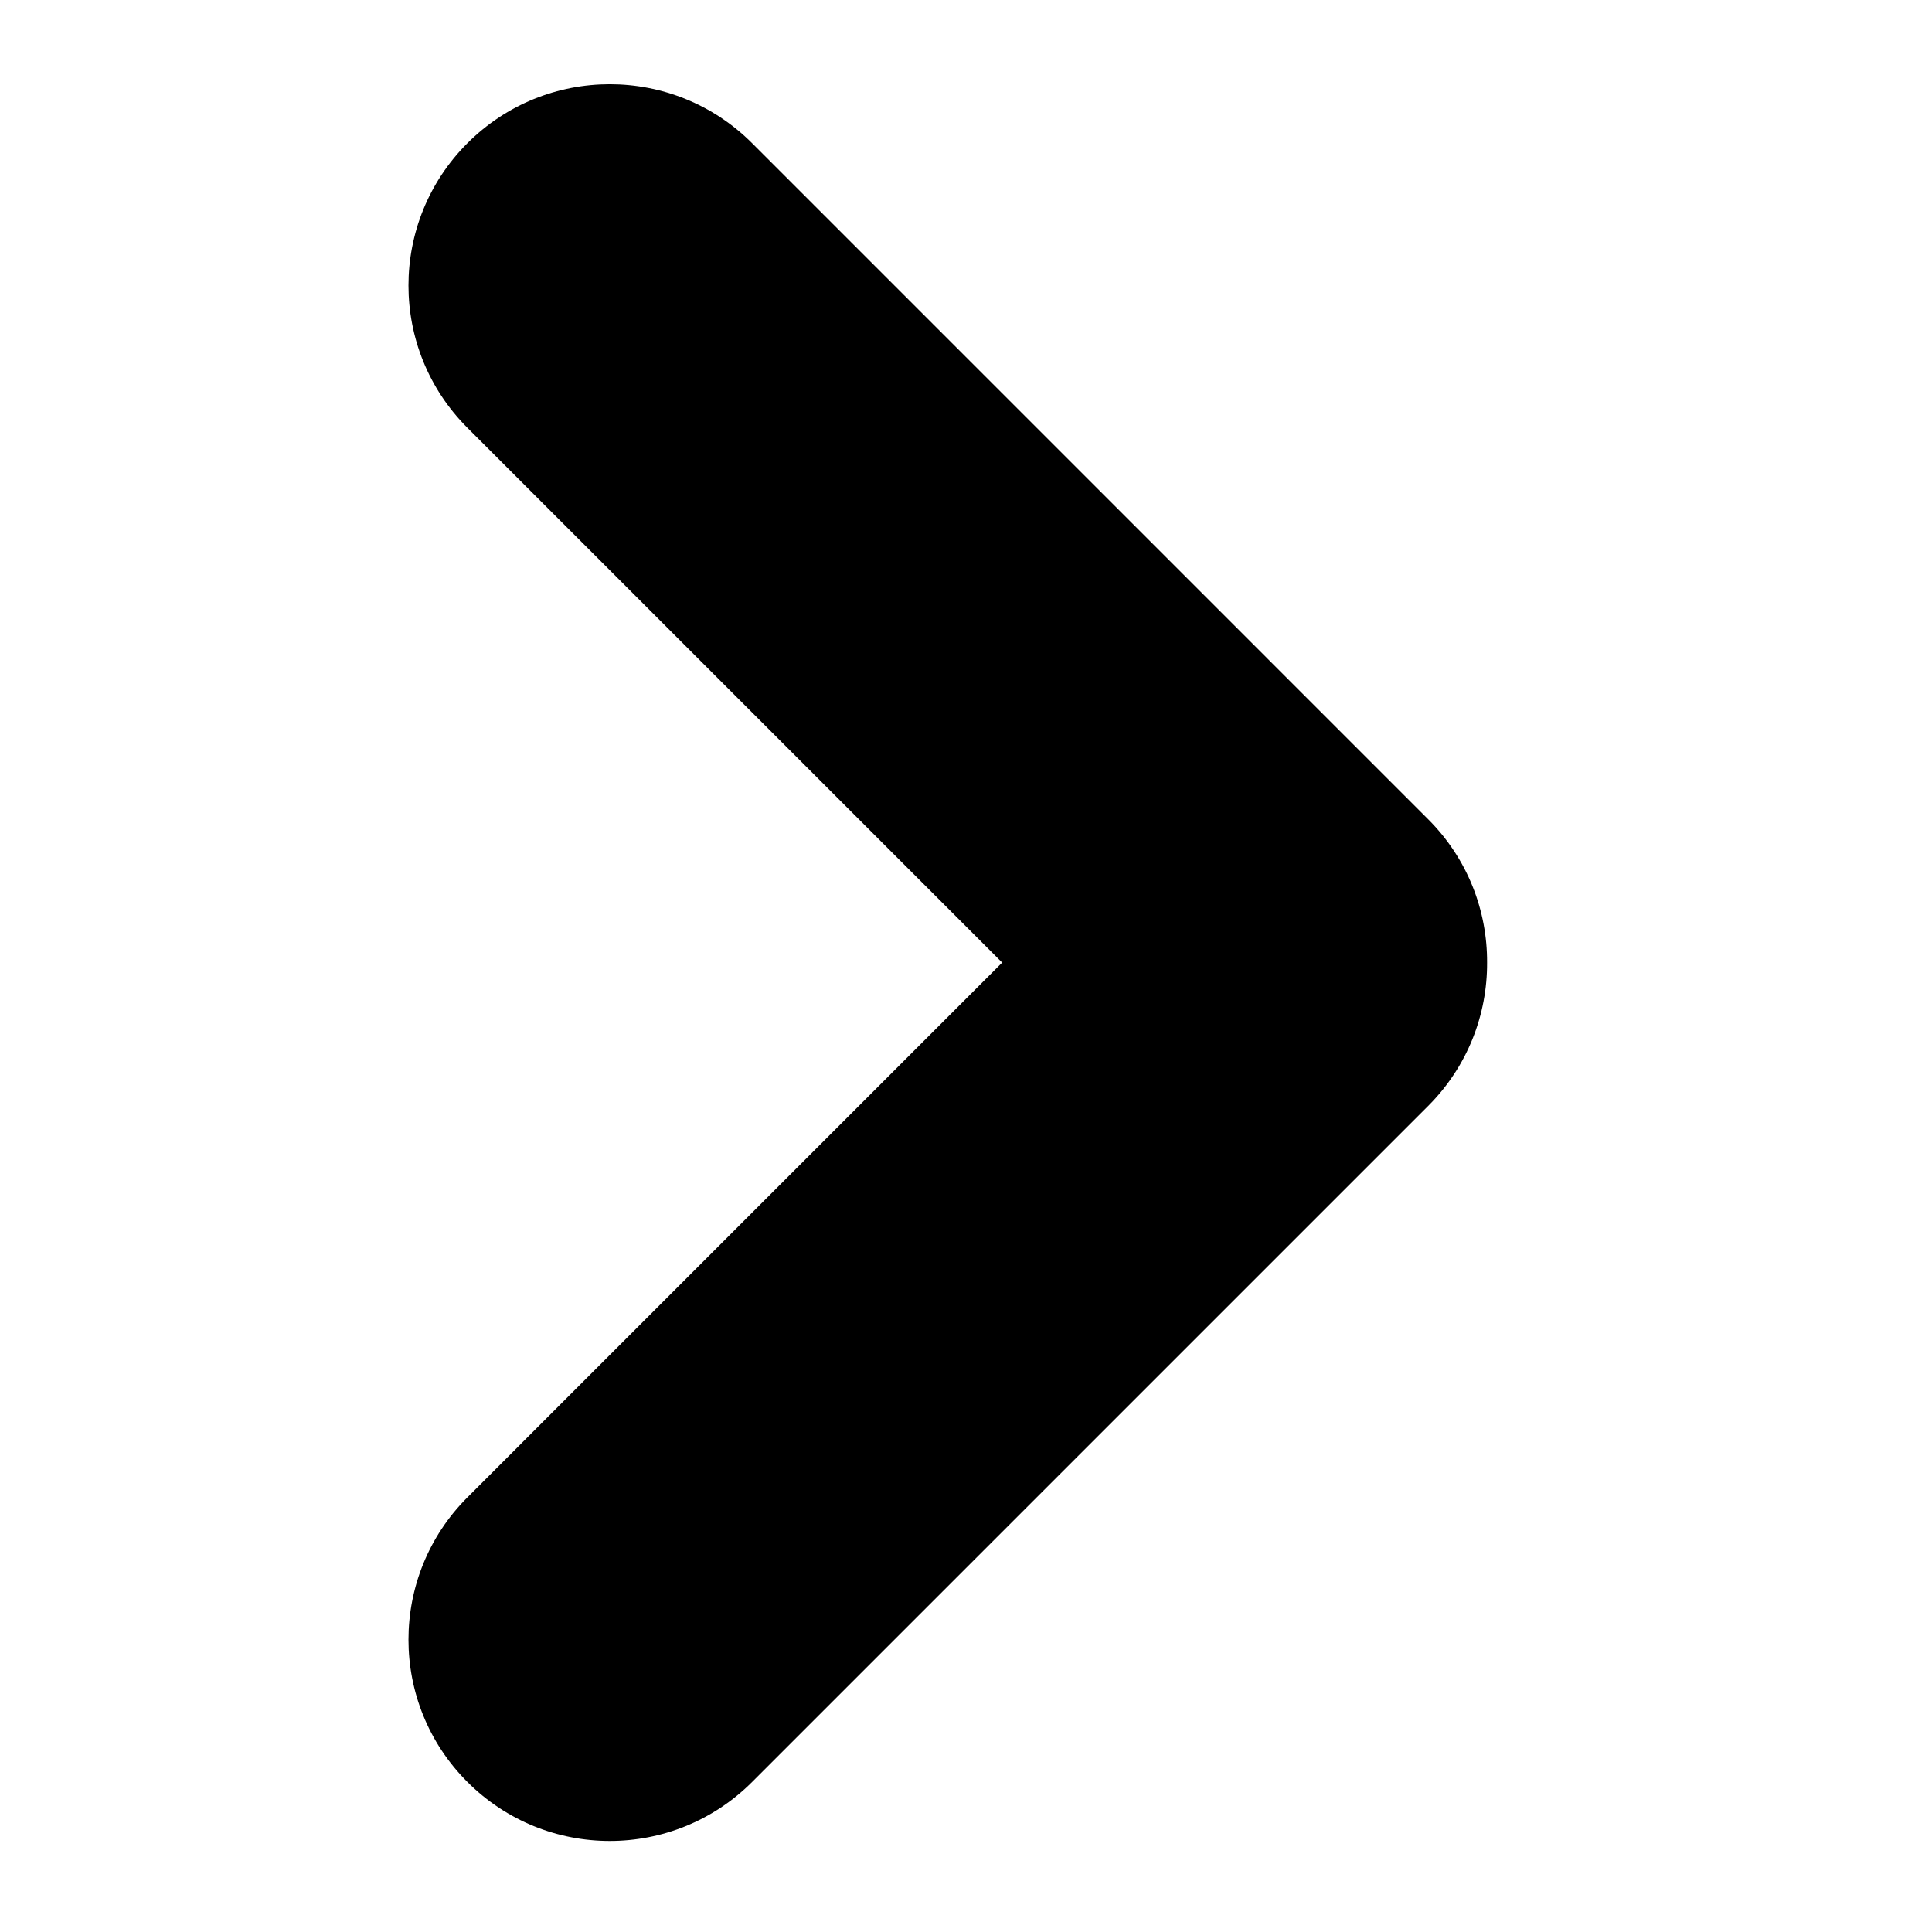
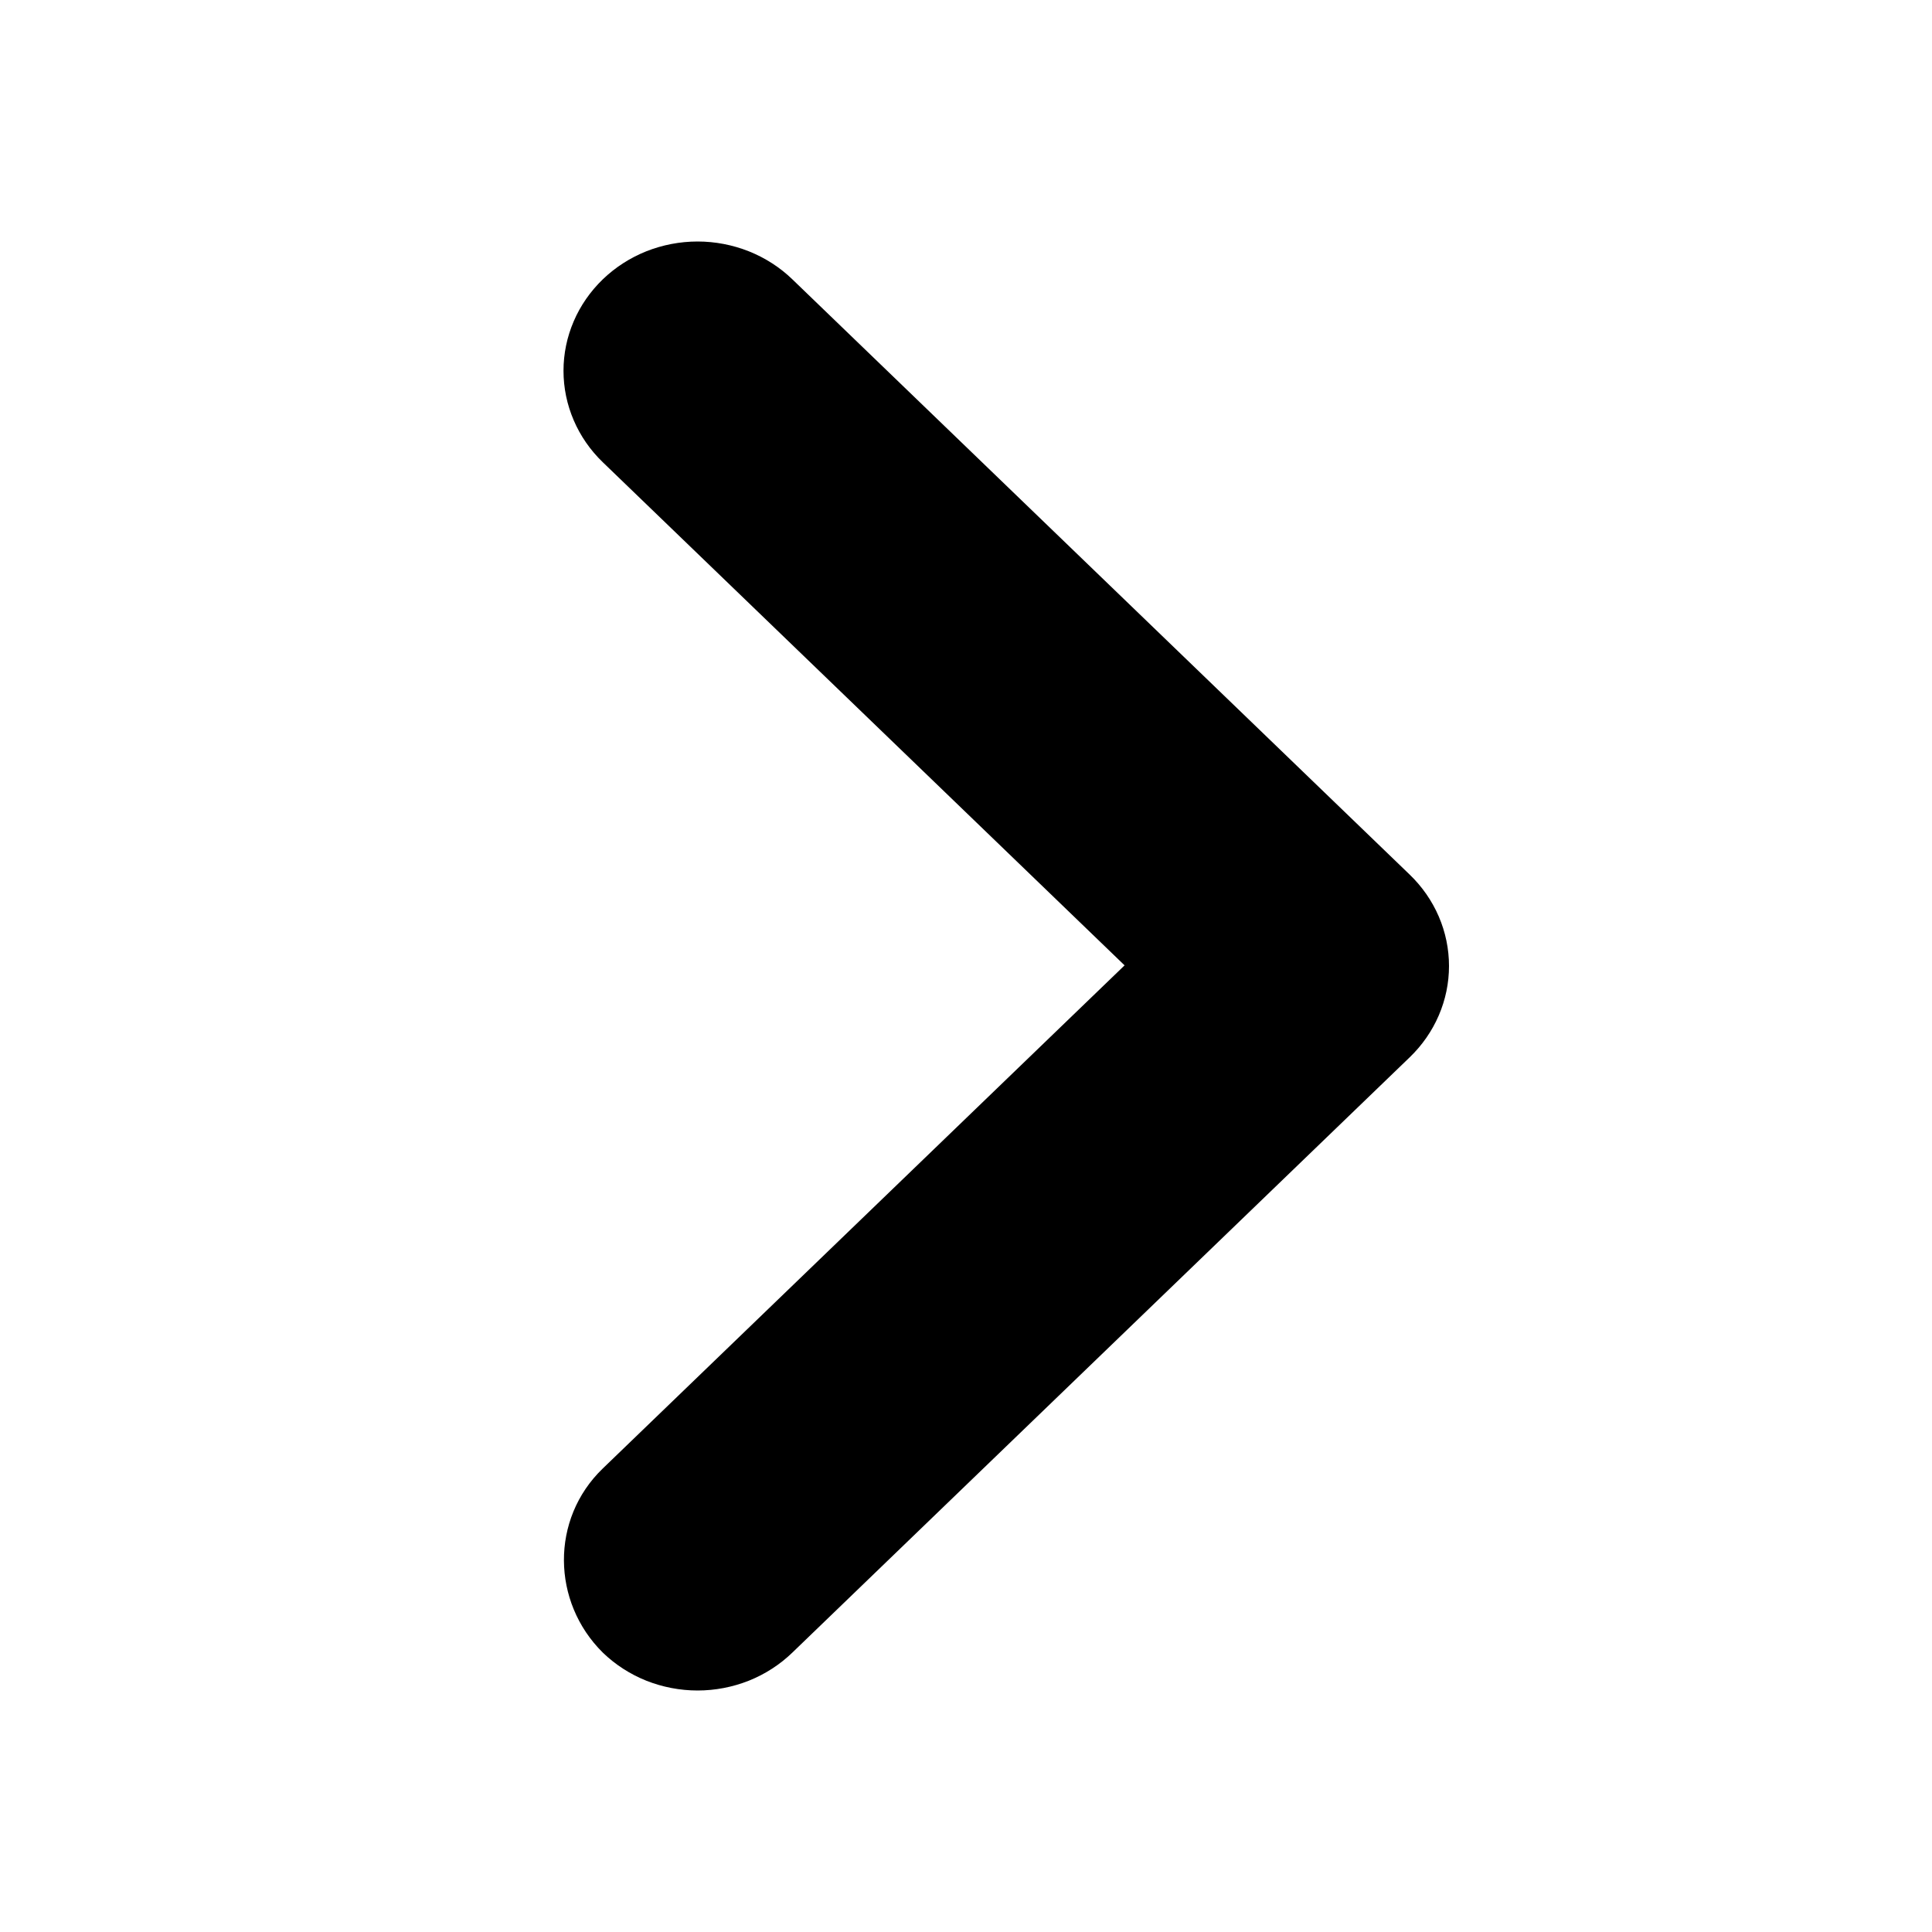
- <svg xmlns="http://www.w3.org/2000/svg" width="24" height="24" viewBox="0 0 100 100" fill="none">
-   <path d="M38.928,92.236l34.995-34.995c2.047-2.047,3.062-4.735,3.049-7.418 c0.013-2.683-1.002-5.37-3.049-7.417L38.928,7.41c-4.069-4.068-10.665-4.068-14.734,0c-4.069,4.069-4.069,10.666,0,14.734 l27.679,27.679L24.194,77.502c-4.069,4.069-4.069,10.665,0,14.734C28.263,96.305,34.859,96.305,38.928,92.236" fill="black" />
+ <svg xmlns="http://www.w3.org/2000/svg" width="24" height="24" viewBox="0 0 24 24" fill="none">
+   <path d="M7.488 18.242L13.97 11.992L7.488 5.742C7.333 5.593 7.21 5.415 7.127 5.221C7.043 5.026 7 4.817 7 4.606C7 4.395 7.043 4.186 7.127 3.991C7.21 3.797 7.333 3.62 7.488 3.47C7.643 3.321 7.826 3.203 8.028 3.122C8.23 3.042 8.447 3 8.666 3C8.884 3 9.101 3.042 9.303 3.122C9.505 3.203 9.689 3.321 9.843 3.47L17.511 10.864C17.666 11.013 17.789 11.19 17.873 11.385C17.957 11.58 18 11.789 18 12C18 12.211 17.957 12.419 17.873 12.614C17.789 12.809 17.666 12.986 17.511 13.135L9.843 20.529C9.689 20.678 9.505 20.797 9.303 20.878C9.101 20.958 8.884 21 8.666 21C8.447 21 8.23 20.958 8.028 20.878C7.826 20.797 7.642 20.678 7.488 20.529C6.853 19.901 6.836 18.87 7.488 18.242Z" fill="black" />
</svg>
